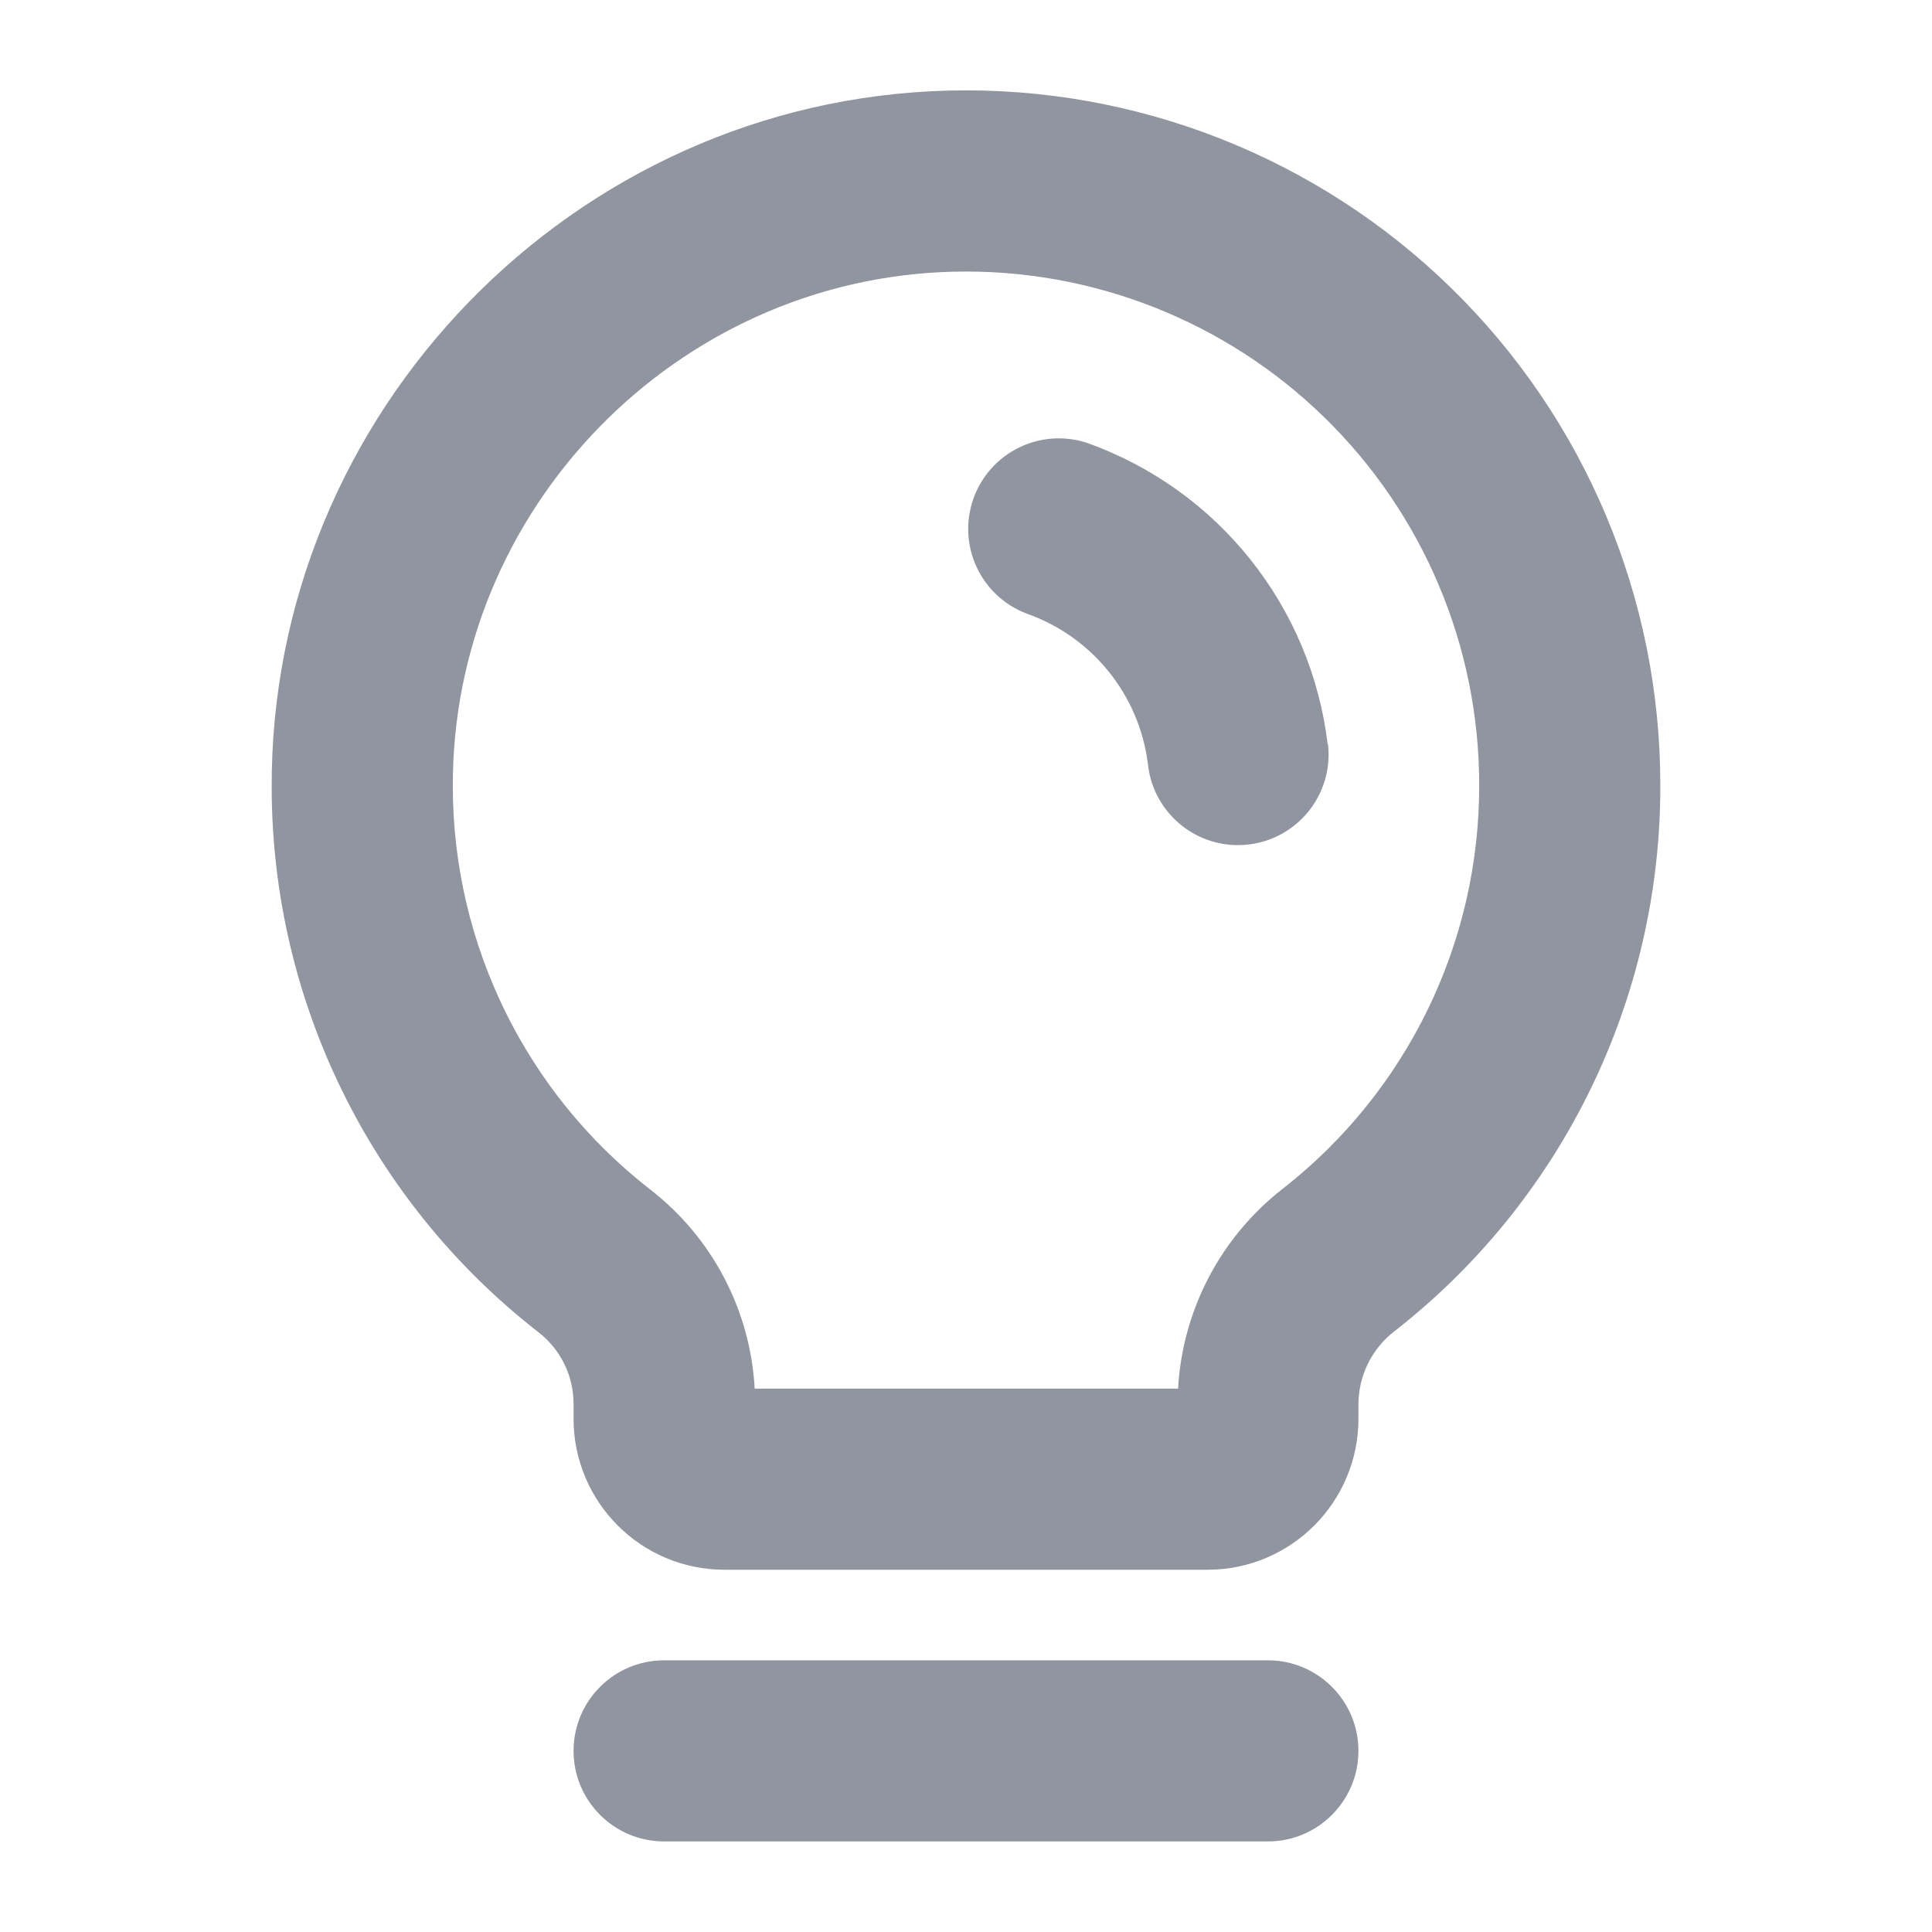
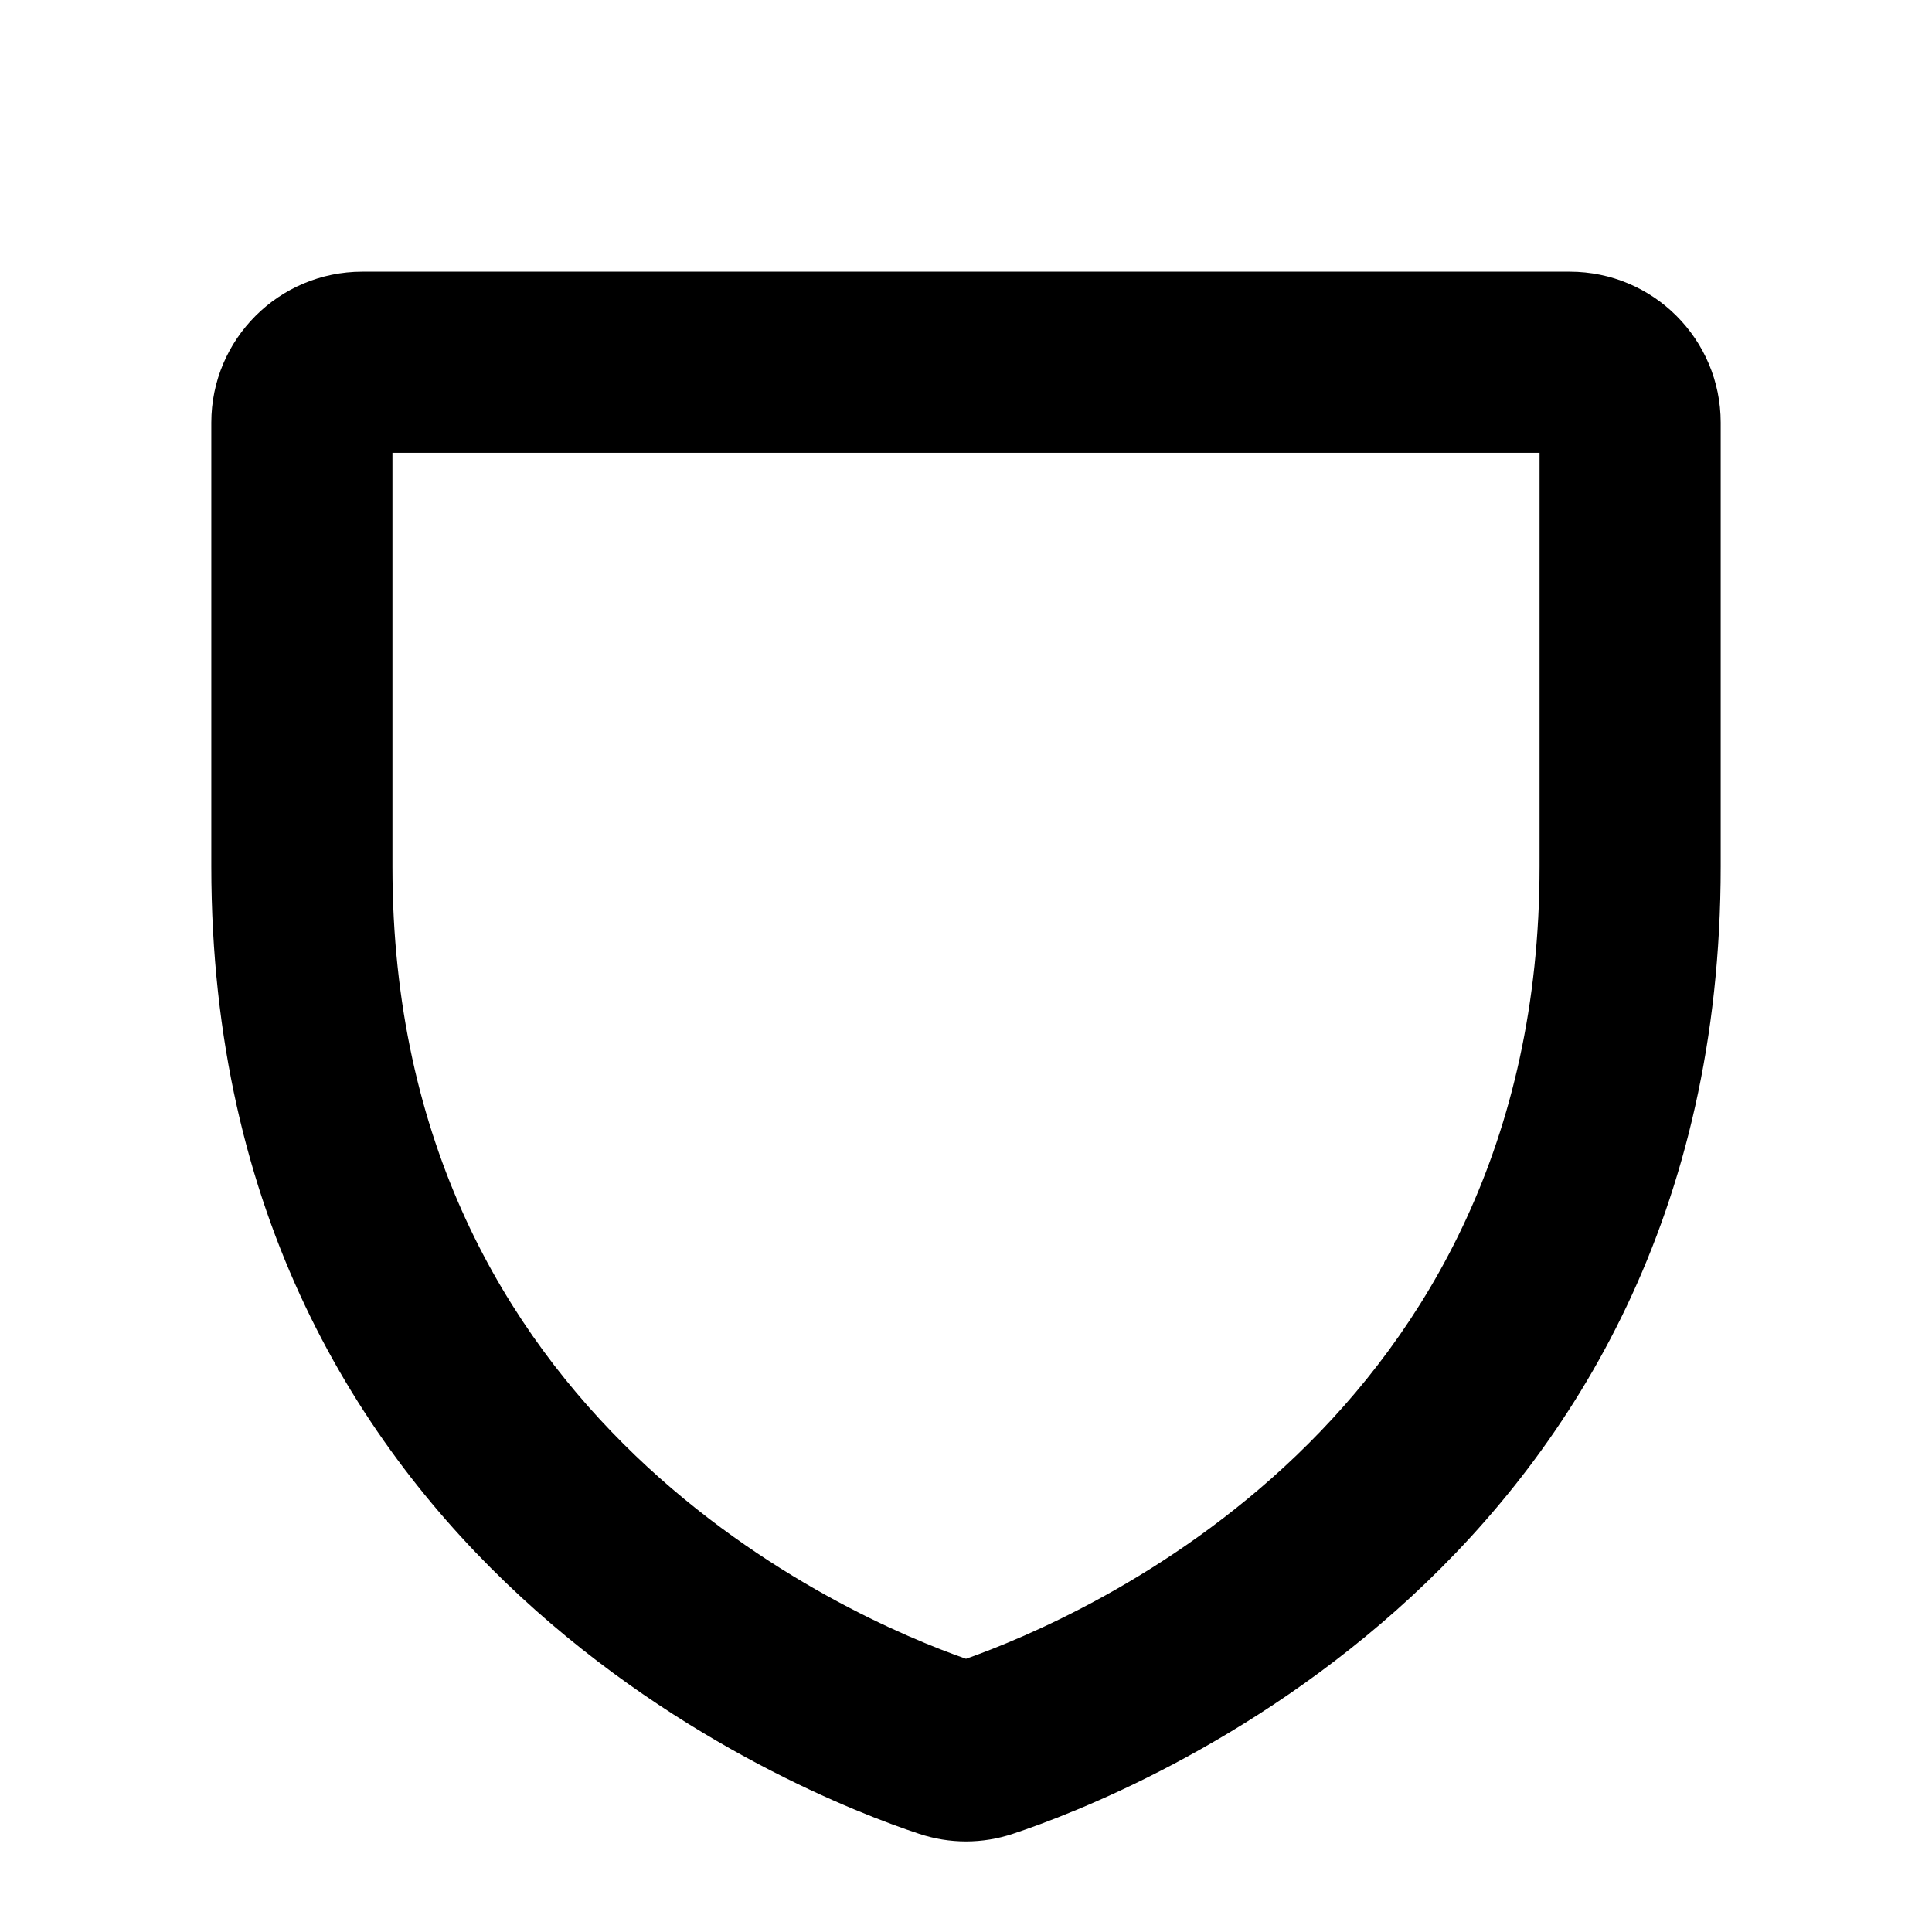
- <svg xmlns="http://www.w3.org/2000/svg" width="20" height="20" fill="#9095a0" viewBox="0 0 256 256">
-   <path d="M180,232a12,12,0,0,1-12,12H88a12,12,0,0,1,0-24h80A12,12,0,0,1,180,232Zm40-128a91.51,91.51,0,0,1-35.17,72.35A12.26,12.26,0,0,0,180,186v2a20,20,0,0,1-20,20H96a20,20,0,0,1-20-20v-2a12,12,0,0,0-4.7-9.51A91.57,91.57,0,0,1,36,104.52C35.73,54.69,76,13.2,125.79,12A92,92,0,0,1,220,104Zm-24,0a68,68,0,0,0-69.65-68C89.56,36.88,59.8,67.55,60,104.38a67.71,67.71,0,0,0,26.1,53.19A35.87,35.87,0,0,1,100,184h56.1A36.13,36.13,0,0,1,170,157.49,67.68,67.68,0,0,0,196,104Zm-20.07-5.32a48.5,48.5,0,0,0-31.91-40,12,12,0,0,0-8,22.62,24.31,24.31,0,0,1,16.09,20,12,12,0,0,0,23.86-2.64Z" />
+ <svg xmlns="http://www.w3.org/2000/svg" width="20" height="20" fill="#000" viewBox="0 0 256 256">
+   <path d="M208,36H48A20,20,0,0,0,28,56V114.8c0,92.36,78.1,123,93.76,128.18a19.6,19.6,0,0,0,12.48,0C149.9,237.78,228,207.16,228,114.8V56A20,20,0,0,0,208,36Zm-4,78.8c0,73.56-60.53,99.53-76,105-15.47-5.42-76-31.39-76-104.95V60H204Z" />
</svg>
